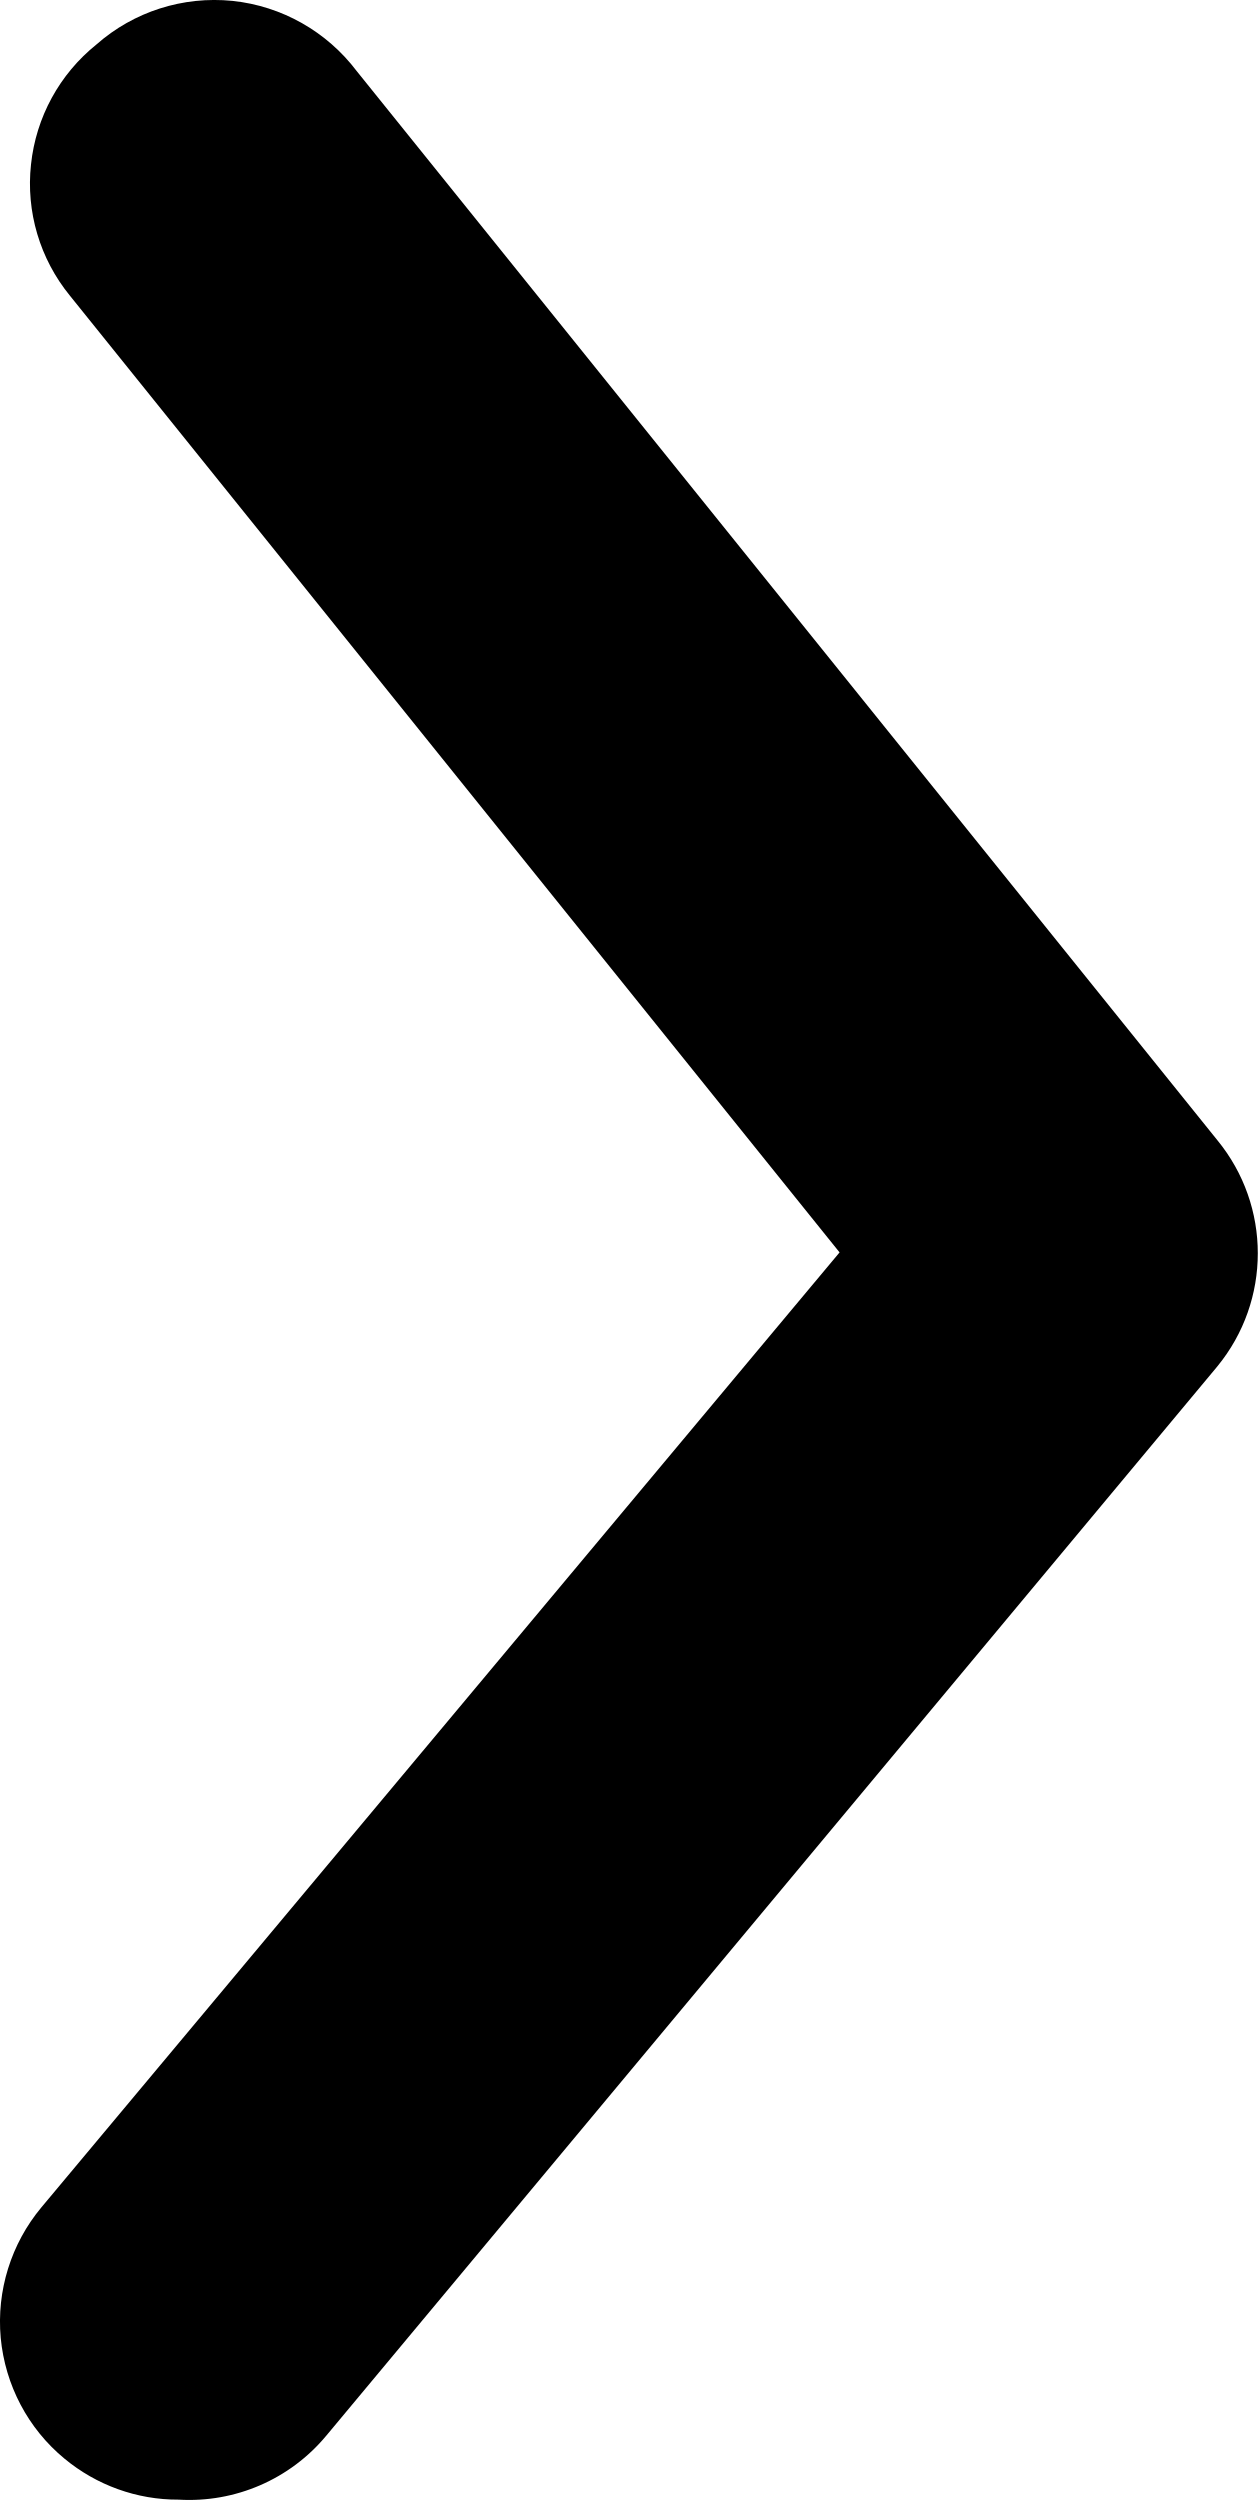
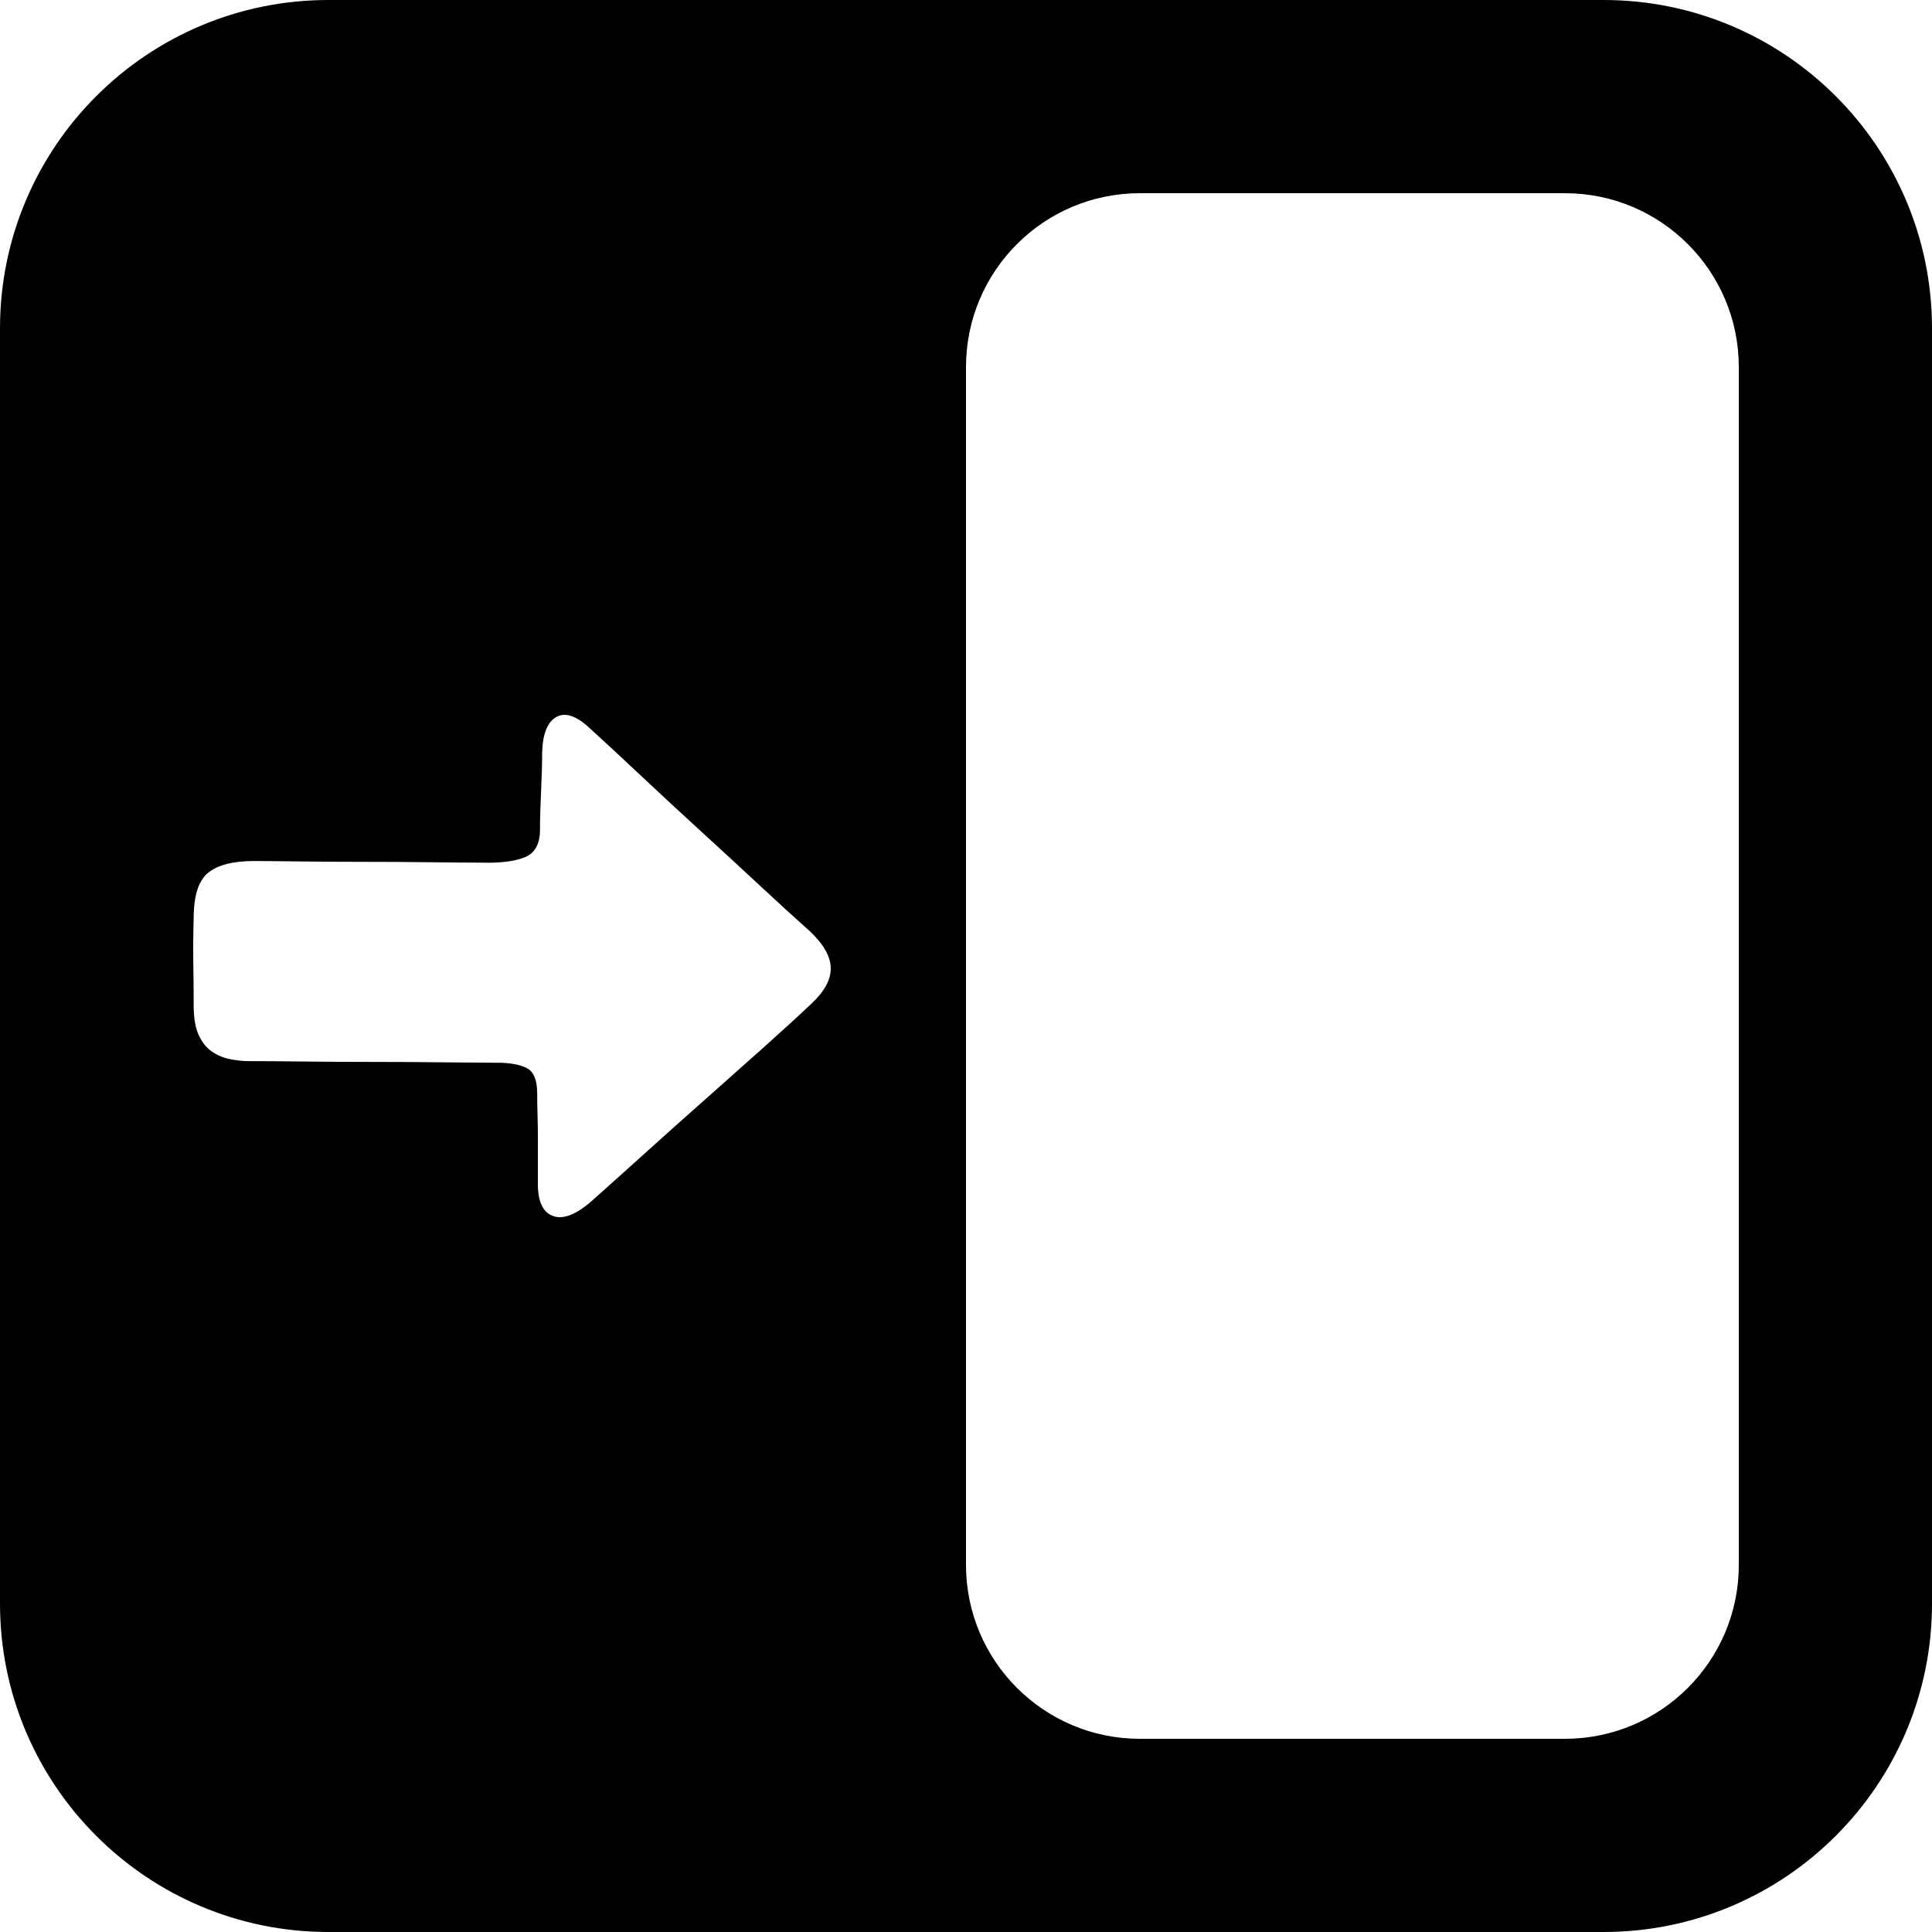
- <svg xmlns="http://www.w3.org/2000/svg" width="7.059px" height="14.031px" viewBox="0 0 7.059 14.031" version="1.1">
+ <svg xmlns="http://www.w3.org/2000/svg" width="200px" height="200px" viewBox="0 0 200 200" version="1.1">
  <g id="页面-1" stroke="none" stroke-width="1" fill="none" fill-rule="evenodd">
-     <g id="编组" fill="currentColor" fill-rule="nonzero">
-       <path d="M1.002,14.029 C0.768,14.03 0.542,13.948 0.362,13.799 C0.157,13.63 0.029,13.386 0.004,13.121 C-0.02,12.857 0.062,12.593 0.232,12.389 L4.712,7.029 L0.392,1.659 C0.224,1.453 0.145,1.188 0.174,0.923 C0.202,0.658 0.334,0.416 0.542,0.249 C0.751,0.065 1.027,-0.023 1.305,0.005 C1.582,0.034 1.834,0.177 2.002,0.399 L6.832,6.399 C7.135,6.768 7.135,7.3 6.832,7.669 L1.832,13.669 C1.628,13.915 1.32,14.048 1.002,14.029" id="路径" />
-     </g>
+     <path d="M166,0 C184.778,-3.44940413e-15 200,15.222 200,34 L200,166 C200,184.778 184.778,200 166,200 L34,200 C15.222,200 2.29960275e-15,184.778 0,166 L0,34 C-2.29960275e-15,15.222 15.222,3.44940413e-15 34,0 L166,0 Z M162,20 L118,20 C108.059,20 100,28.059 100,38 L100,162 C100,171.941 108.059,180 118,180 L162,180 C171.941,180 180,171.941 180,162 L180,38 C180,28.059 171.941,20 162,20 Z M61.108,75.436 C59.69,74.1 58.517,73.696 57.588,74.225 C56.66,74.754 56.171,75.993 56.122,77.942 C56.122,79.055 56.085,80.378 56.012,81.909 C55.939,83.44 55.902,84.763 55.902,85.876 C55.902,87.38 55.364,88.34 54.289,88.758 C53.214,89.175 51.747,89.356 49.89,89.301 C48.57,89.301 46.786,89.287 44.537,89.259 C42.289,89.231 39.979,89.217 37.609,89.217 C35.238,89.217 33.002,89.203 30.9,89.175 C28.798,89.148 27.259,89.134 26.281,89.134 C24.13,89.134 22.554,89.537 21.552,90.345 C20.55,91.152 20.049,92.725 20.049,95.064 C20,96.79 19.988,98.349 20.012,99.741 C20.037,101.133 20.049,102.581 20.049,104.084 C20.049,105.365 20.22,106.381 20.562,107.132 C20.904,107.884 21.356,108.455 21.919,108.845 C22.481,109.234 23.104,109.499 23.788,109.638 C24.472,109.777 25.132,109.847 25.768,109.847 C27.234,109.847 29.14,109.861 31.487,109.889 C33.833,109.917 36.252,109.93 38.745,109.93 C41.238,109.93 43.633,109.944 45.931,109.972 C47.9,109.996 49.546,110.01 50.868,110.013 L51.503,110.014 C52.774,110.014 53.776,110.195 54.509,110.557 C55.242,110.919 55.609,111.796 55.609,113.188 C55.609,113.856 55.621,114.594 55.645,115.401 C55.67,116.208 55.682,117.03 55.682,117.865 L55.682,122.292 C55.633,124.296 56.159,125.493 57.258,125.883 C58.358,126.273 59.763,125.688 61.474,124.129 C63.038,122.737 64.822,121.136 66.826,119.327 C68.83,117.517 70.871,115.693 72.949,113.856 C75.026,112.018 77.03,110.237 78.961,108.511 C80.891,106.784 82.566,105.253 83.983,103.917 C85.352,102.636 86.024,101.397 86,100.2 C85.975,99.003 85.254,97.736 83.836,96.4 C82.272,95.008 80.488,93.379 78.484,91.514 C76.48,89.649 74.427,87.755 72.325,85.835 C70.224,83.914 68.195,82.034 66.24,80.197 C64.285,78.359 62.574,76.772 61.108,75.436 Z" id="形状结合" fill="currentColor" fill-rule="nonzero" />
  </g>
</svg>
